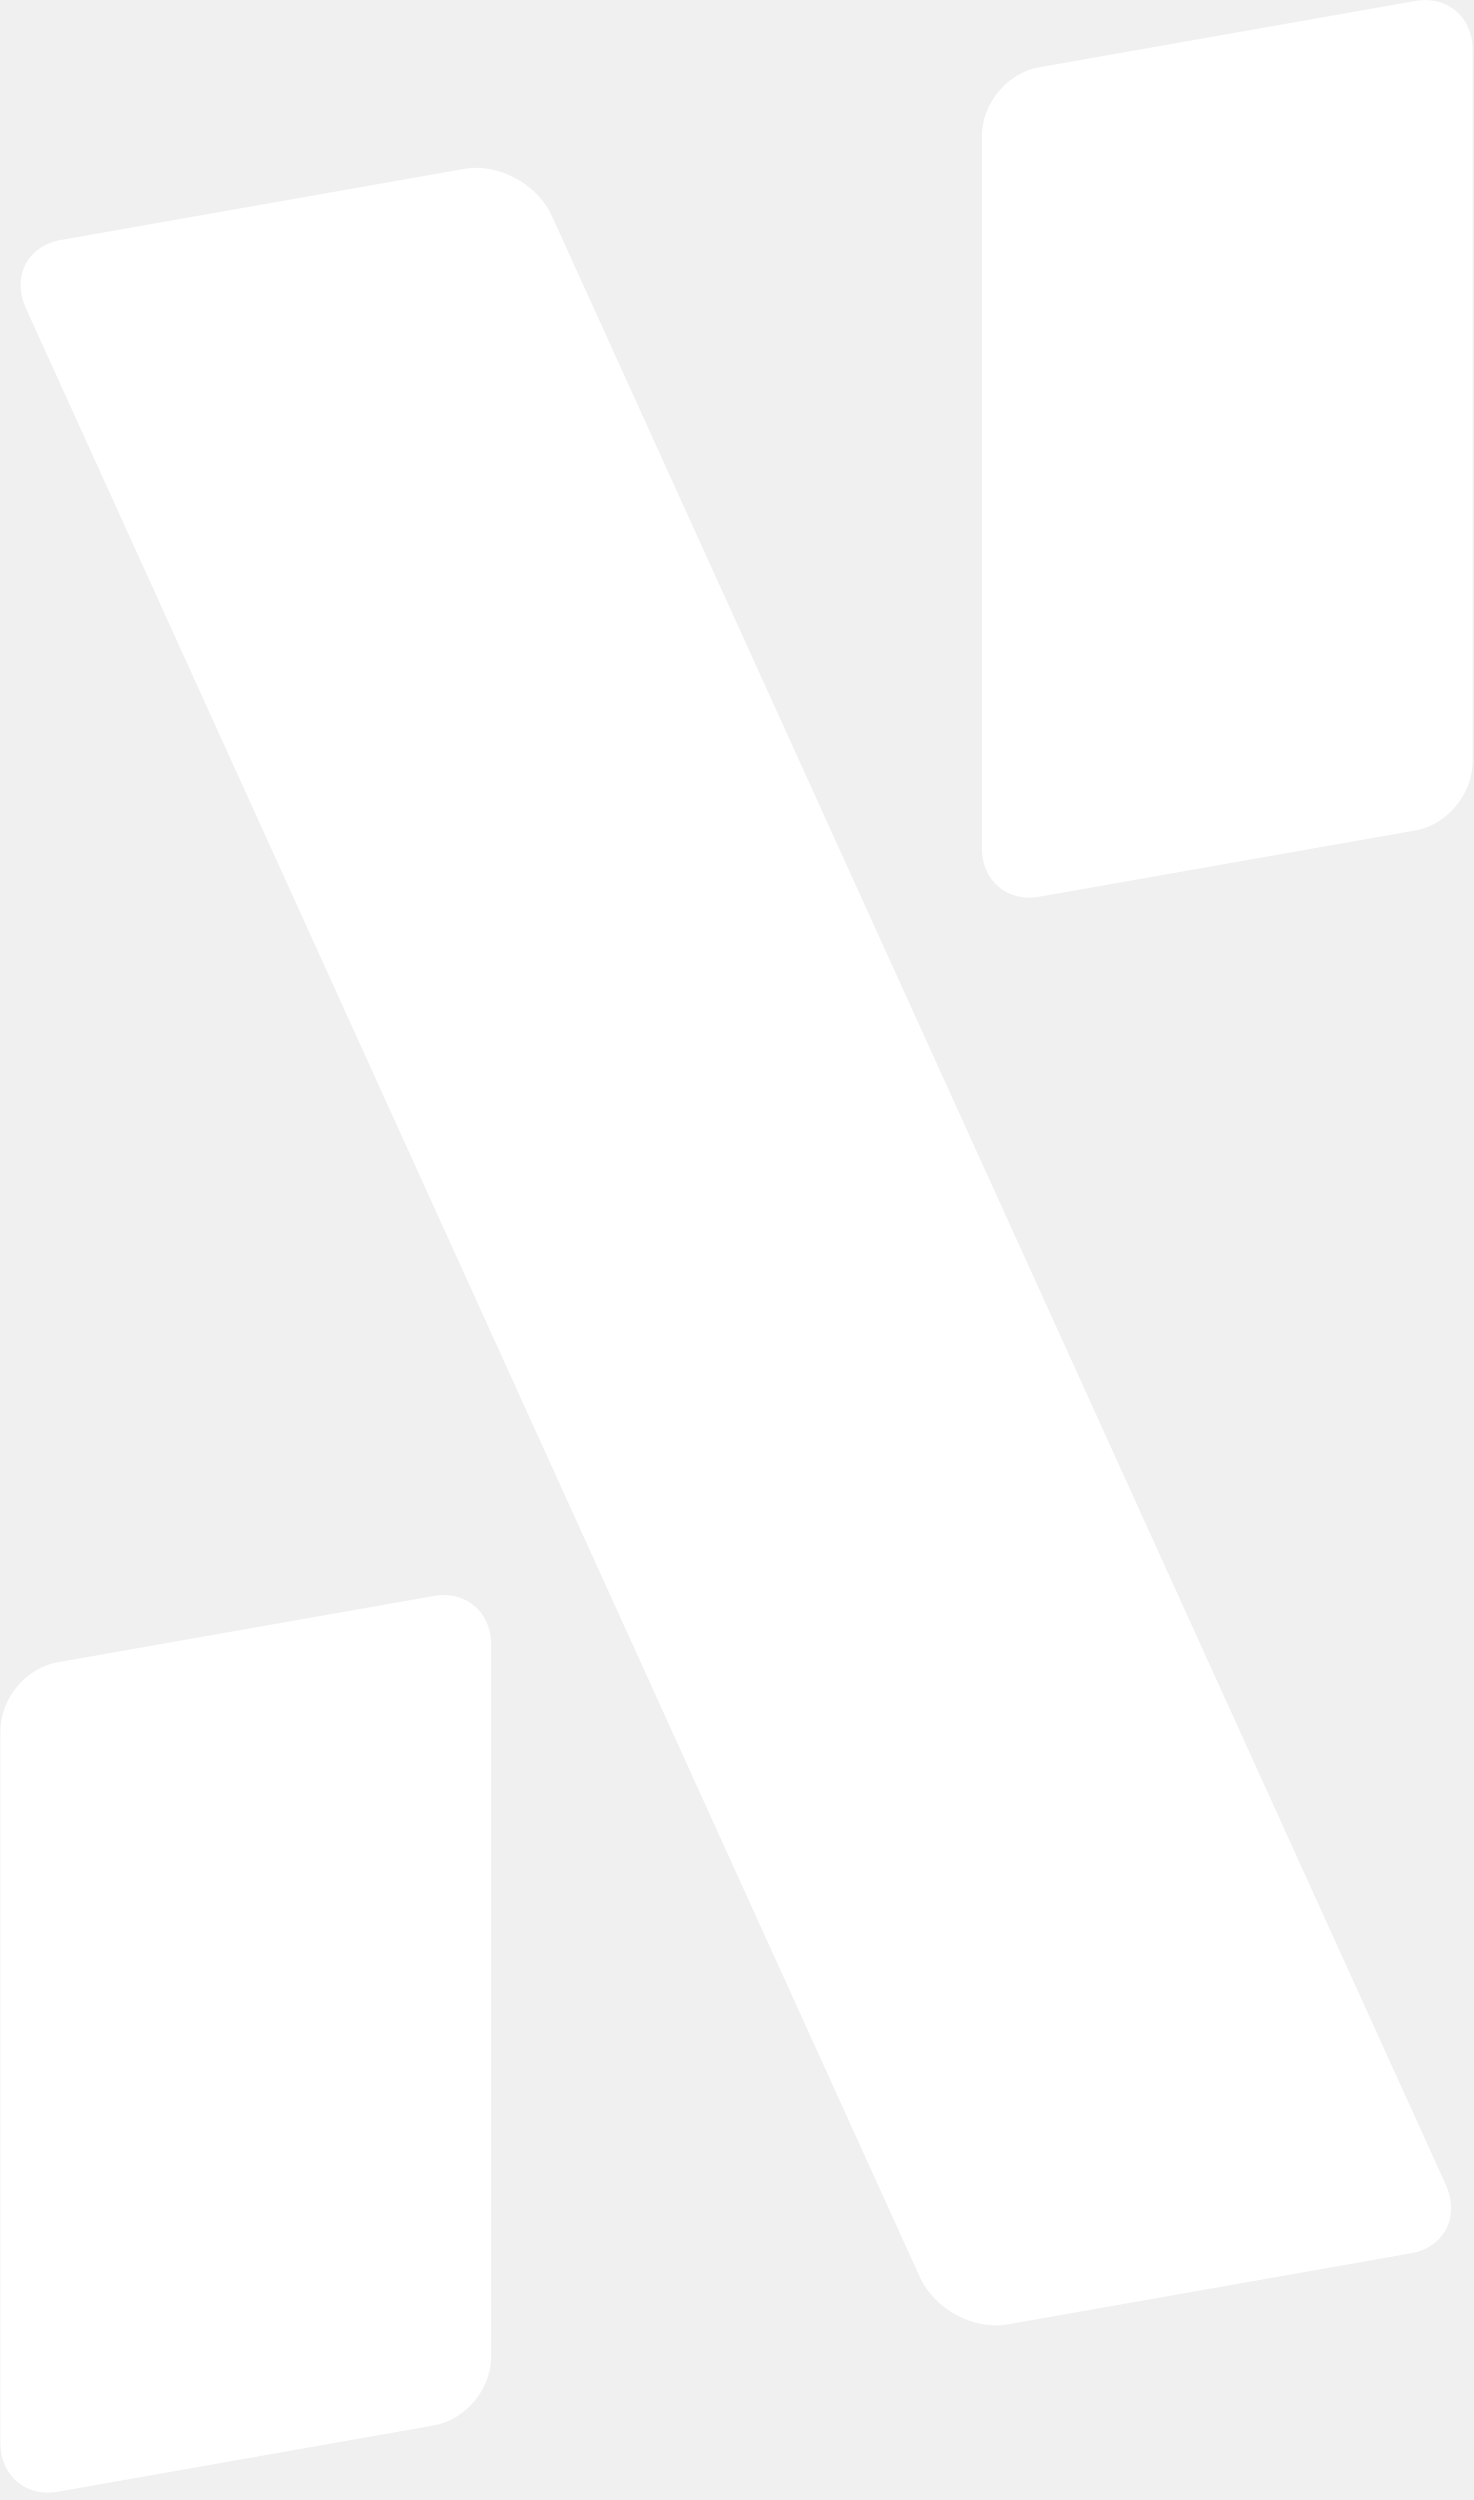
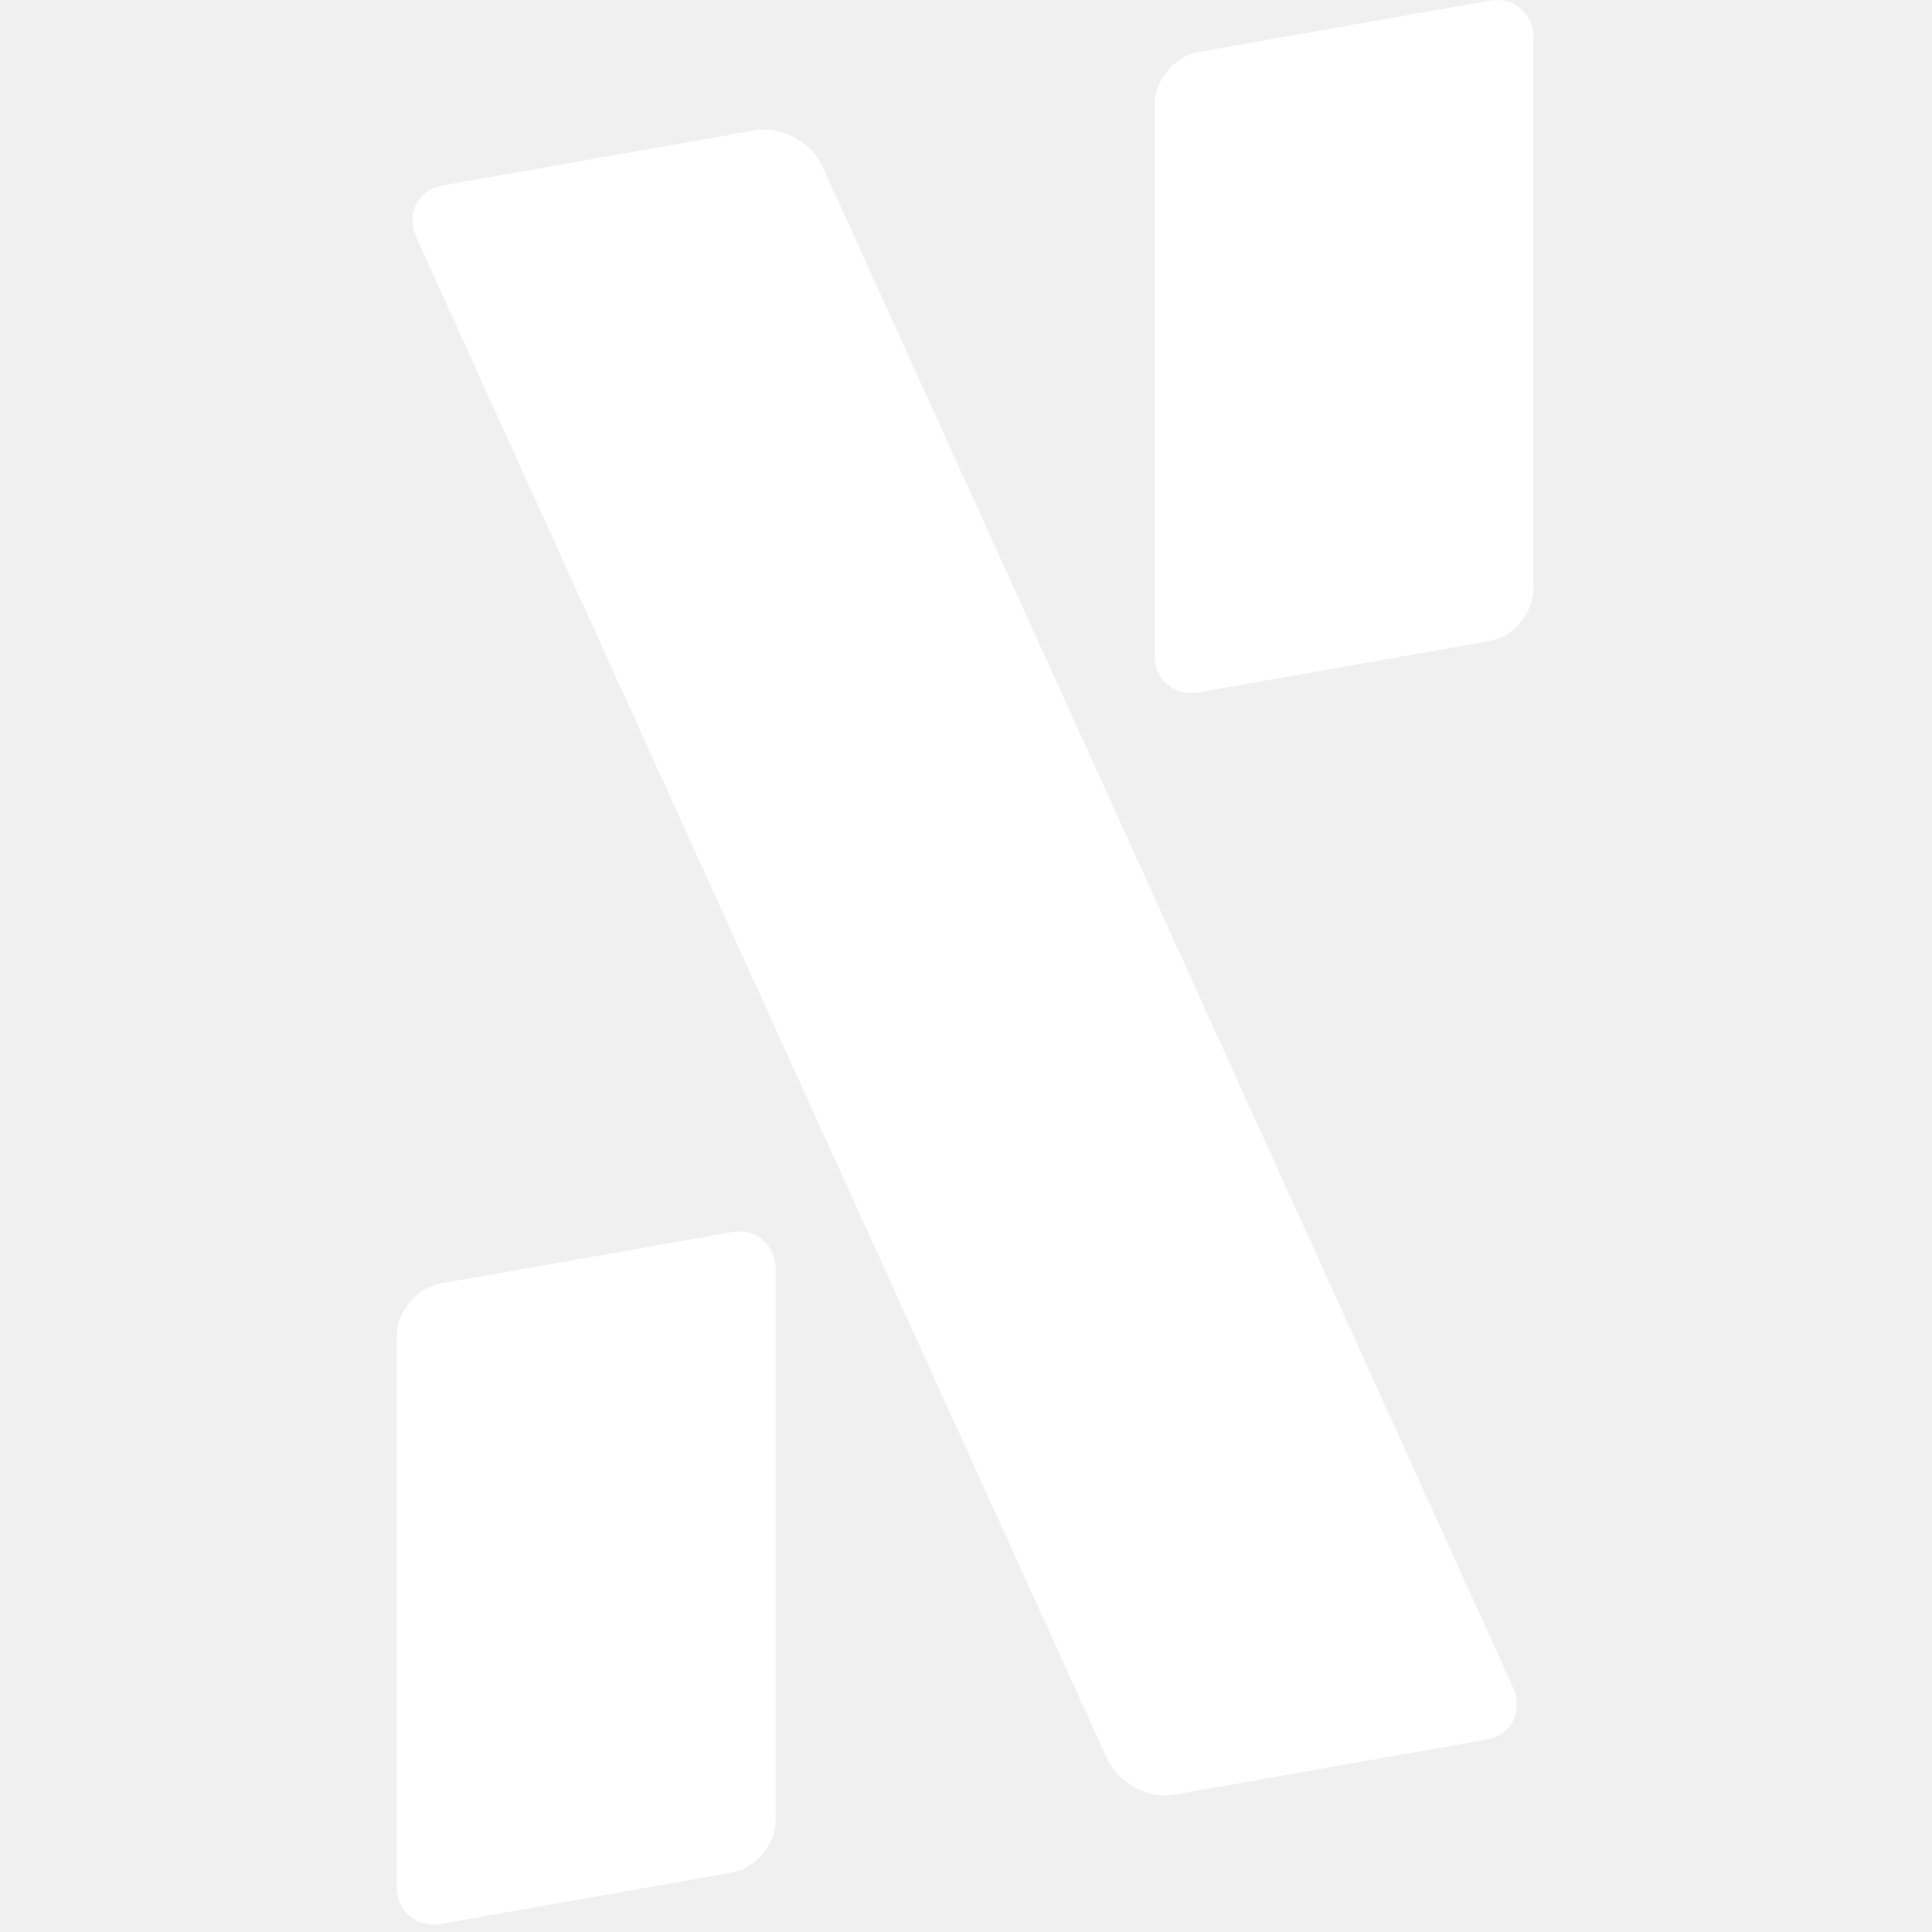
- <svg xmlns="http://www.w3.org/2000/svg" width="100%" height="100%" viewBox="0 0 135 229" version="1.1" xml:space="preserve" style="fill-rule:evenodd;clip-rule:evenodd;stroke-linejoin:round;stroke-miterlimit:2;">
-   <g transform="matrix(1,0,0,1,-1191.98,-1569.78)">
-     <g transform="matrix(0.687323,-0.121176,-5.4098e-34,0.675088,-14586.1,1567.34)">
-       <path d="M23021.3,4358.98C23021.3,4354.6 23017.9,4351.04 23013.7,4351.04L22963.5,4351.04C22959.3,4351.04 22955.9,4354.6 22955.9,4358.98L22955.9,4455.63C22955.9,4460.02 22959.3,4463.58 22963.5,4463.58L23013.7,4463.58C23017.9,4463.58 23021.3,4460.02 23021.3,4455.63L23021.3,4358.98Z" style="fill:white;" />
+ <svg xmlns="http://www.w3.org/2000/svg" width="100%" height="100%" viewBox="0 0 955 955" version="1.1" xml:space="preserve" style="fill-rule:evenodd;clip-rule:evenodd;stroke-linejoin:round;stroke-miterlimit:2;">
+   <g>
+     <g>
+       <path d="M383.439,627.578c0,-12.321 -9.737,-20.618 -21.765,-18.497l-143.765,25.346c-12.028,2.12 -21.765,13.851 -21.765,26.171l-0,271.864c-0,12.348 9.737,20.645 21.765,18.525l143.765,-25.346c12.028,-2.121 21.765,-13.851 21.765,-26.2l0,-271.863Z" style="fill:#fff;" />
    </g>
-     <g transform="matrix(0.687323,-0.121176,-5.4098e-34,0.675088,-14496.2,1421.24)">
-       <path d="M23021.3,4358.98C23021.3,4354.6 23017.9,4351.04 23013.7,4351.04L22963.5,4351.04C22959.3,4351.04 22955.9,4354.6 22955.9,4358.98L22955.9,4455.63C22955.9,4460.02 22959.3,4463.58 22963.5,4463.58L23013.7,4463.58C23017.9,4463.58 23021.3,4460.02 23021.3,4455.63L23021.3,4358.98Z" style="fill:white;" />
+     <g>
+       <path d="M758.023,18.828c-0,-12.321 -9.737,-20.618 -21.765,-18.497l-143.766,25.346c-12.028,2.12 -21.765,13.851 -21.765,26.171l0,271.864c0,12.348 9.737,20.645 21.765,18.525l143.766,-25.346c12.028,-2.121 21.765,-13.851 21.765,-26.2l-0,-271.863Z" style="fill:#fff;" />
    </g>
-     <g transform="matrix(0.736417,-0.129831,0.77031,1.69658,-19064.8,-2808.75)">
-       <path d="M23021.3,4354.17C23021.3,4352.44 23017.9,4351.04 23013.7,4351.04L22963.5,4351.04C22959.3,4351.04 22955.9,4352.44 22955.9,4354.17L22955.9,4460.44C22955.9,4462.17 22959.3,4463.58 22963.5,4463.58L23013.7,4463.58C23017.9,4463.58 23021.3,4462.17 23021.3,4460.44L23021.3,4354.17Z" style="fill:white;" />
+     <g>
+       <path d="M406.641,82.425c-5.553,-12.23 -20.479,-20.287 -33.366,-18.015l-154.034,27.156c-12.887,2.272 -18.826,14.008 -13.274,26.238l341.087,751.231c5.553,12.23 20.511,20.358 33.398,18.086l154.034,-27.156c12.888,-2.273 18.795,-14.079 13.242,-26.309l-341.087,-751.231Z" style="fill:#fff;" />
    </g>
  </g>
</svg>
